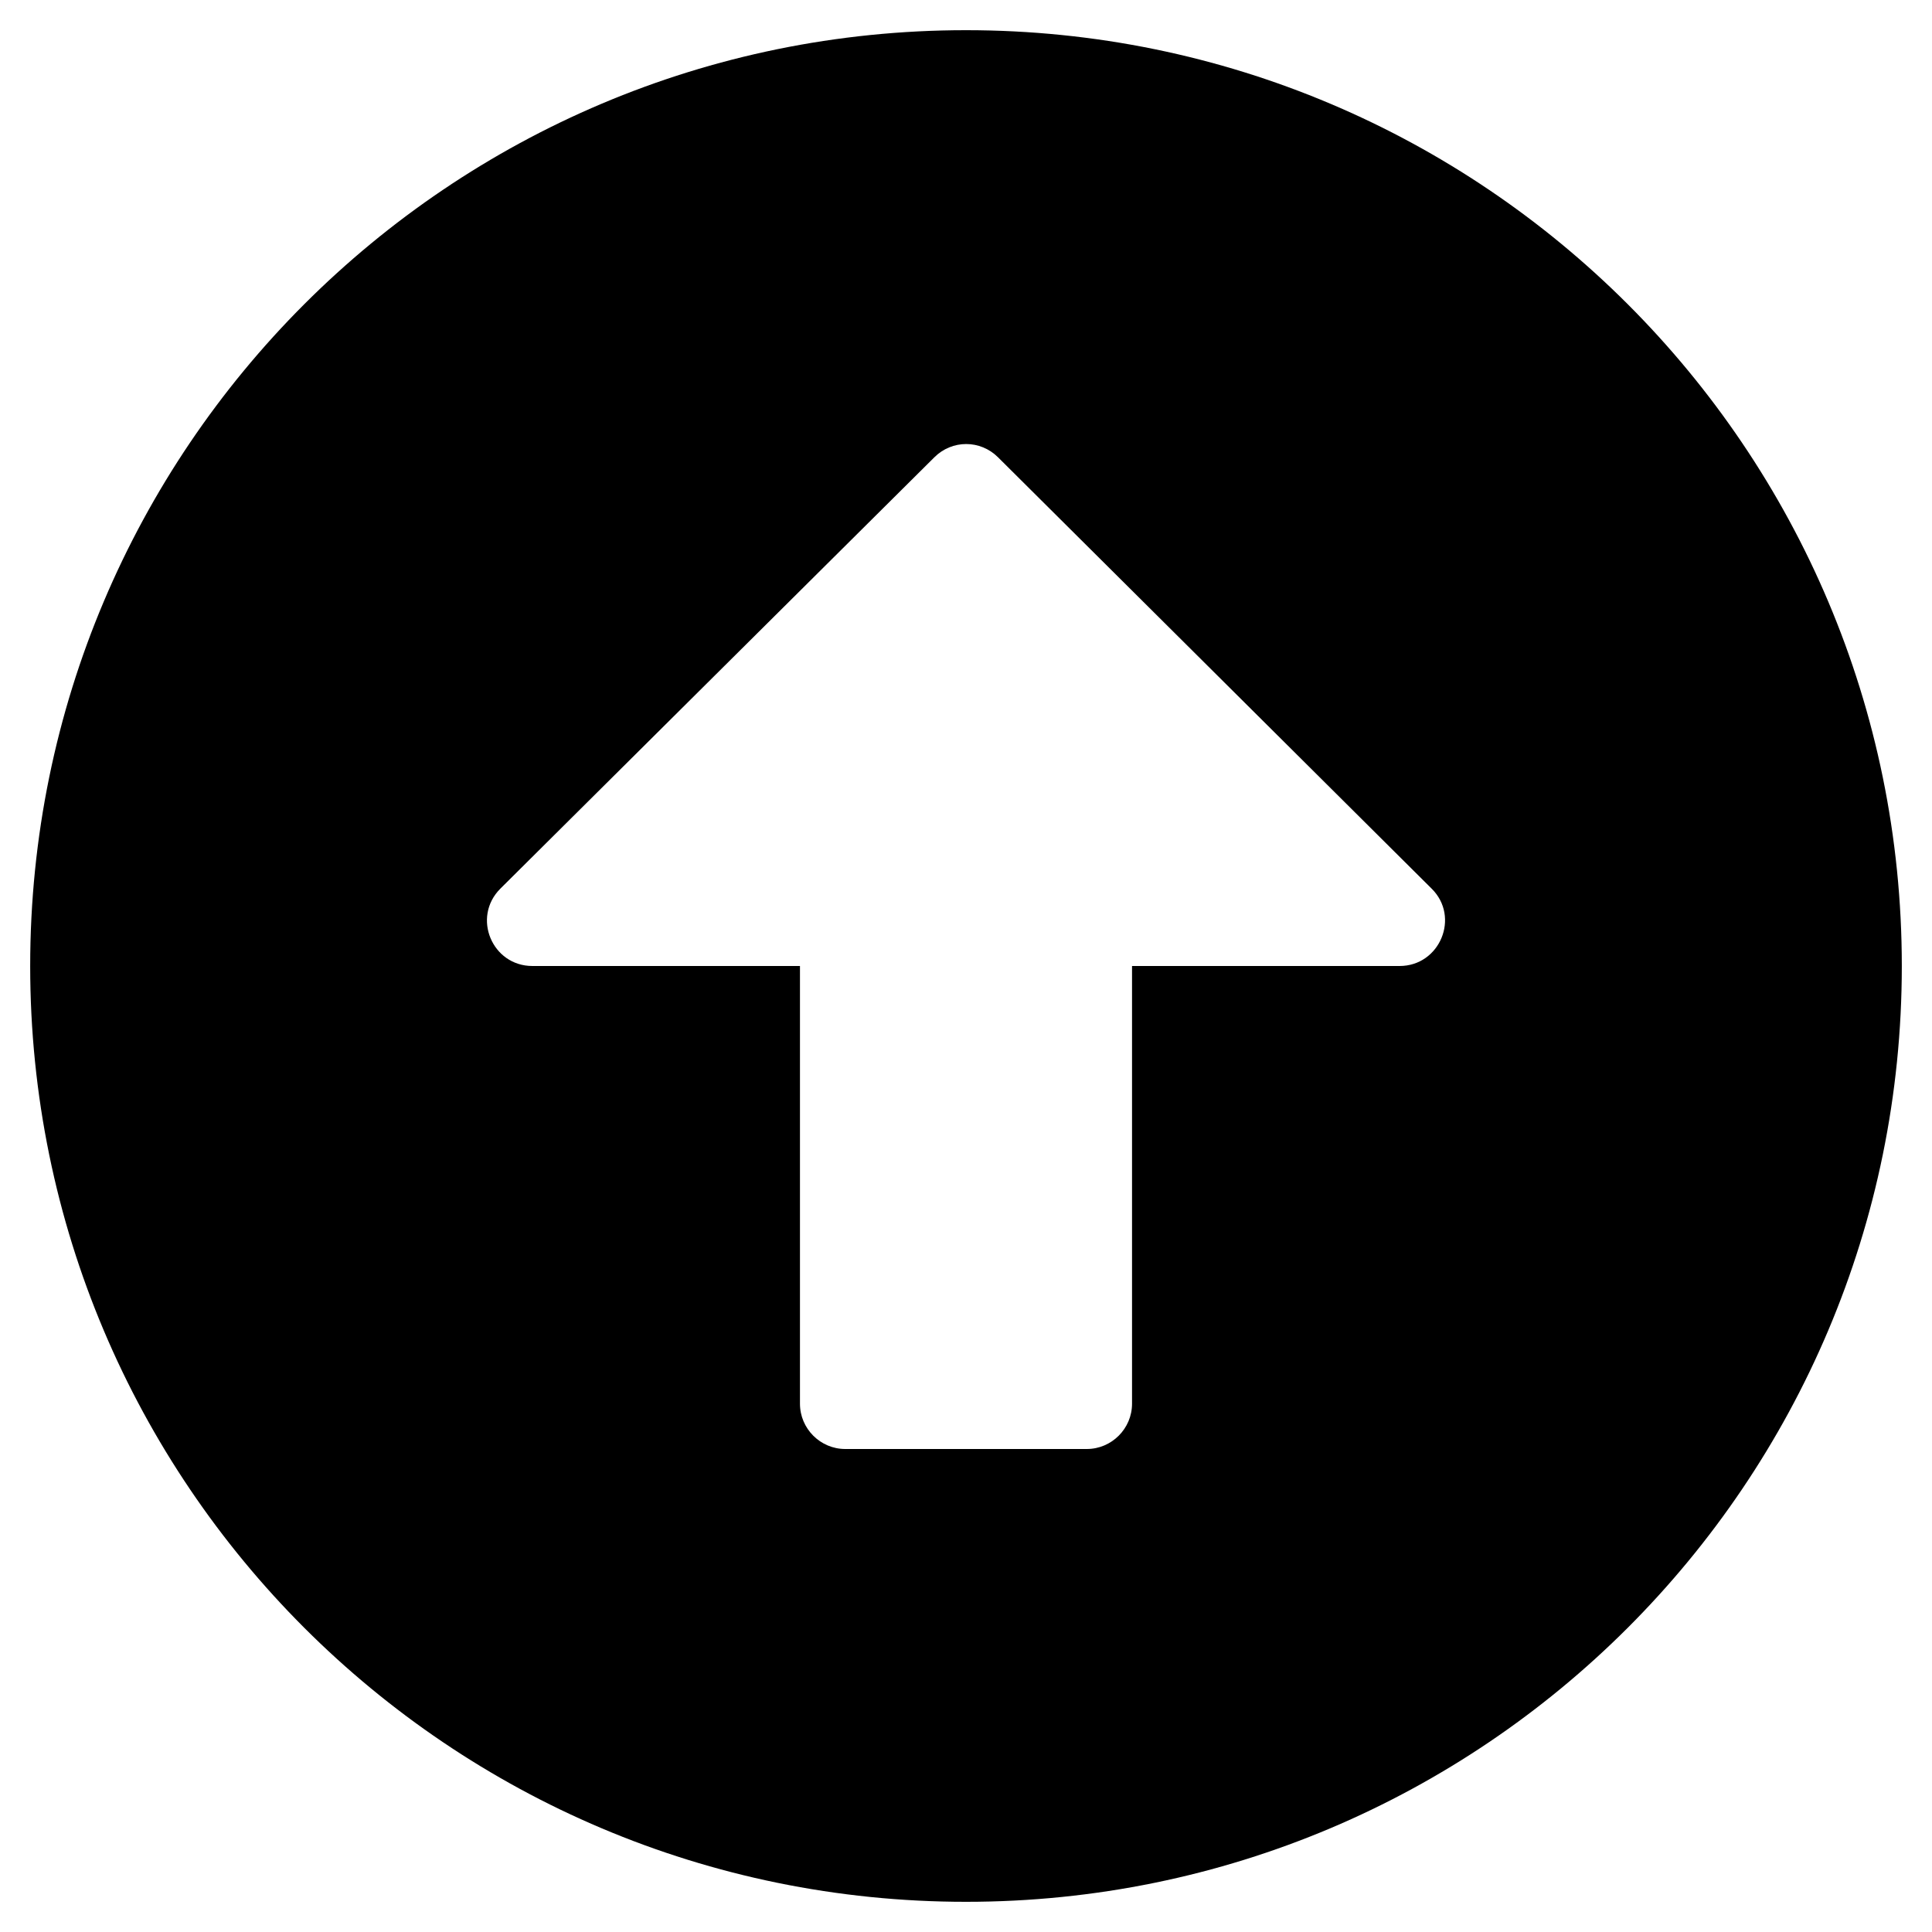
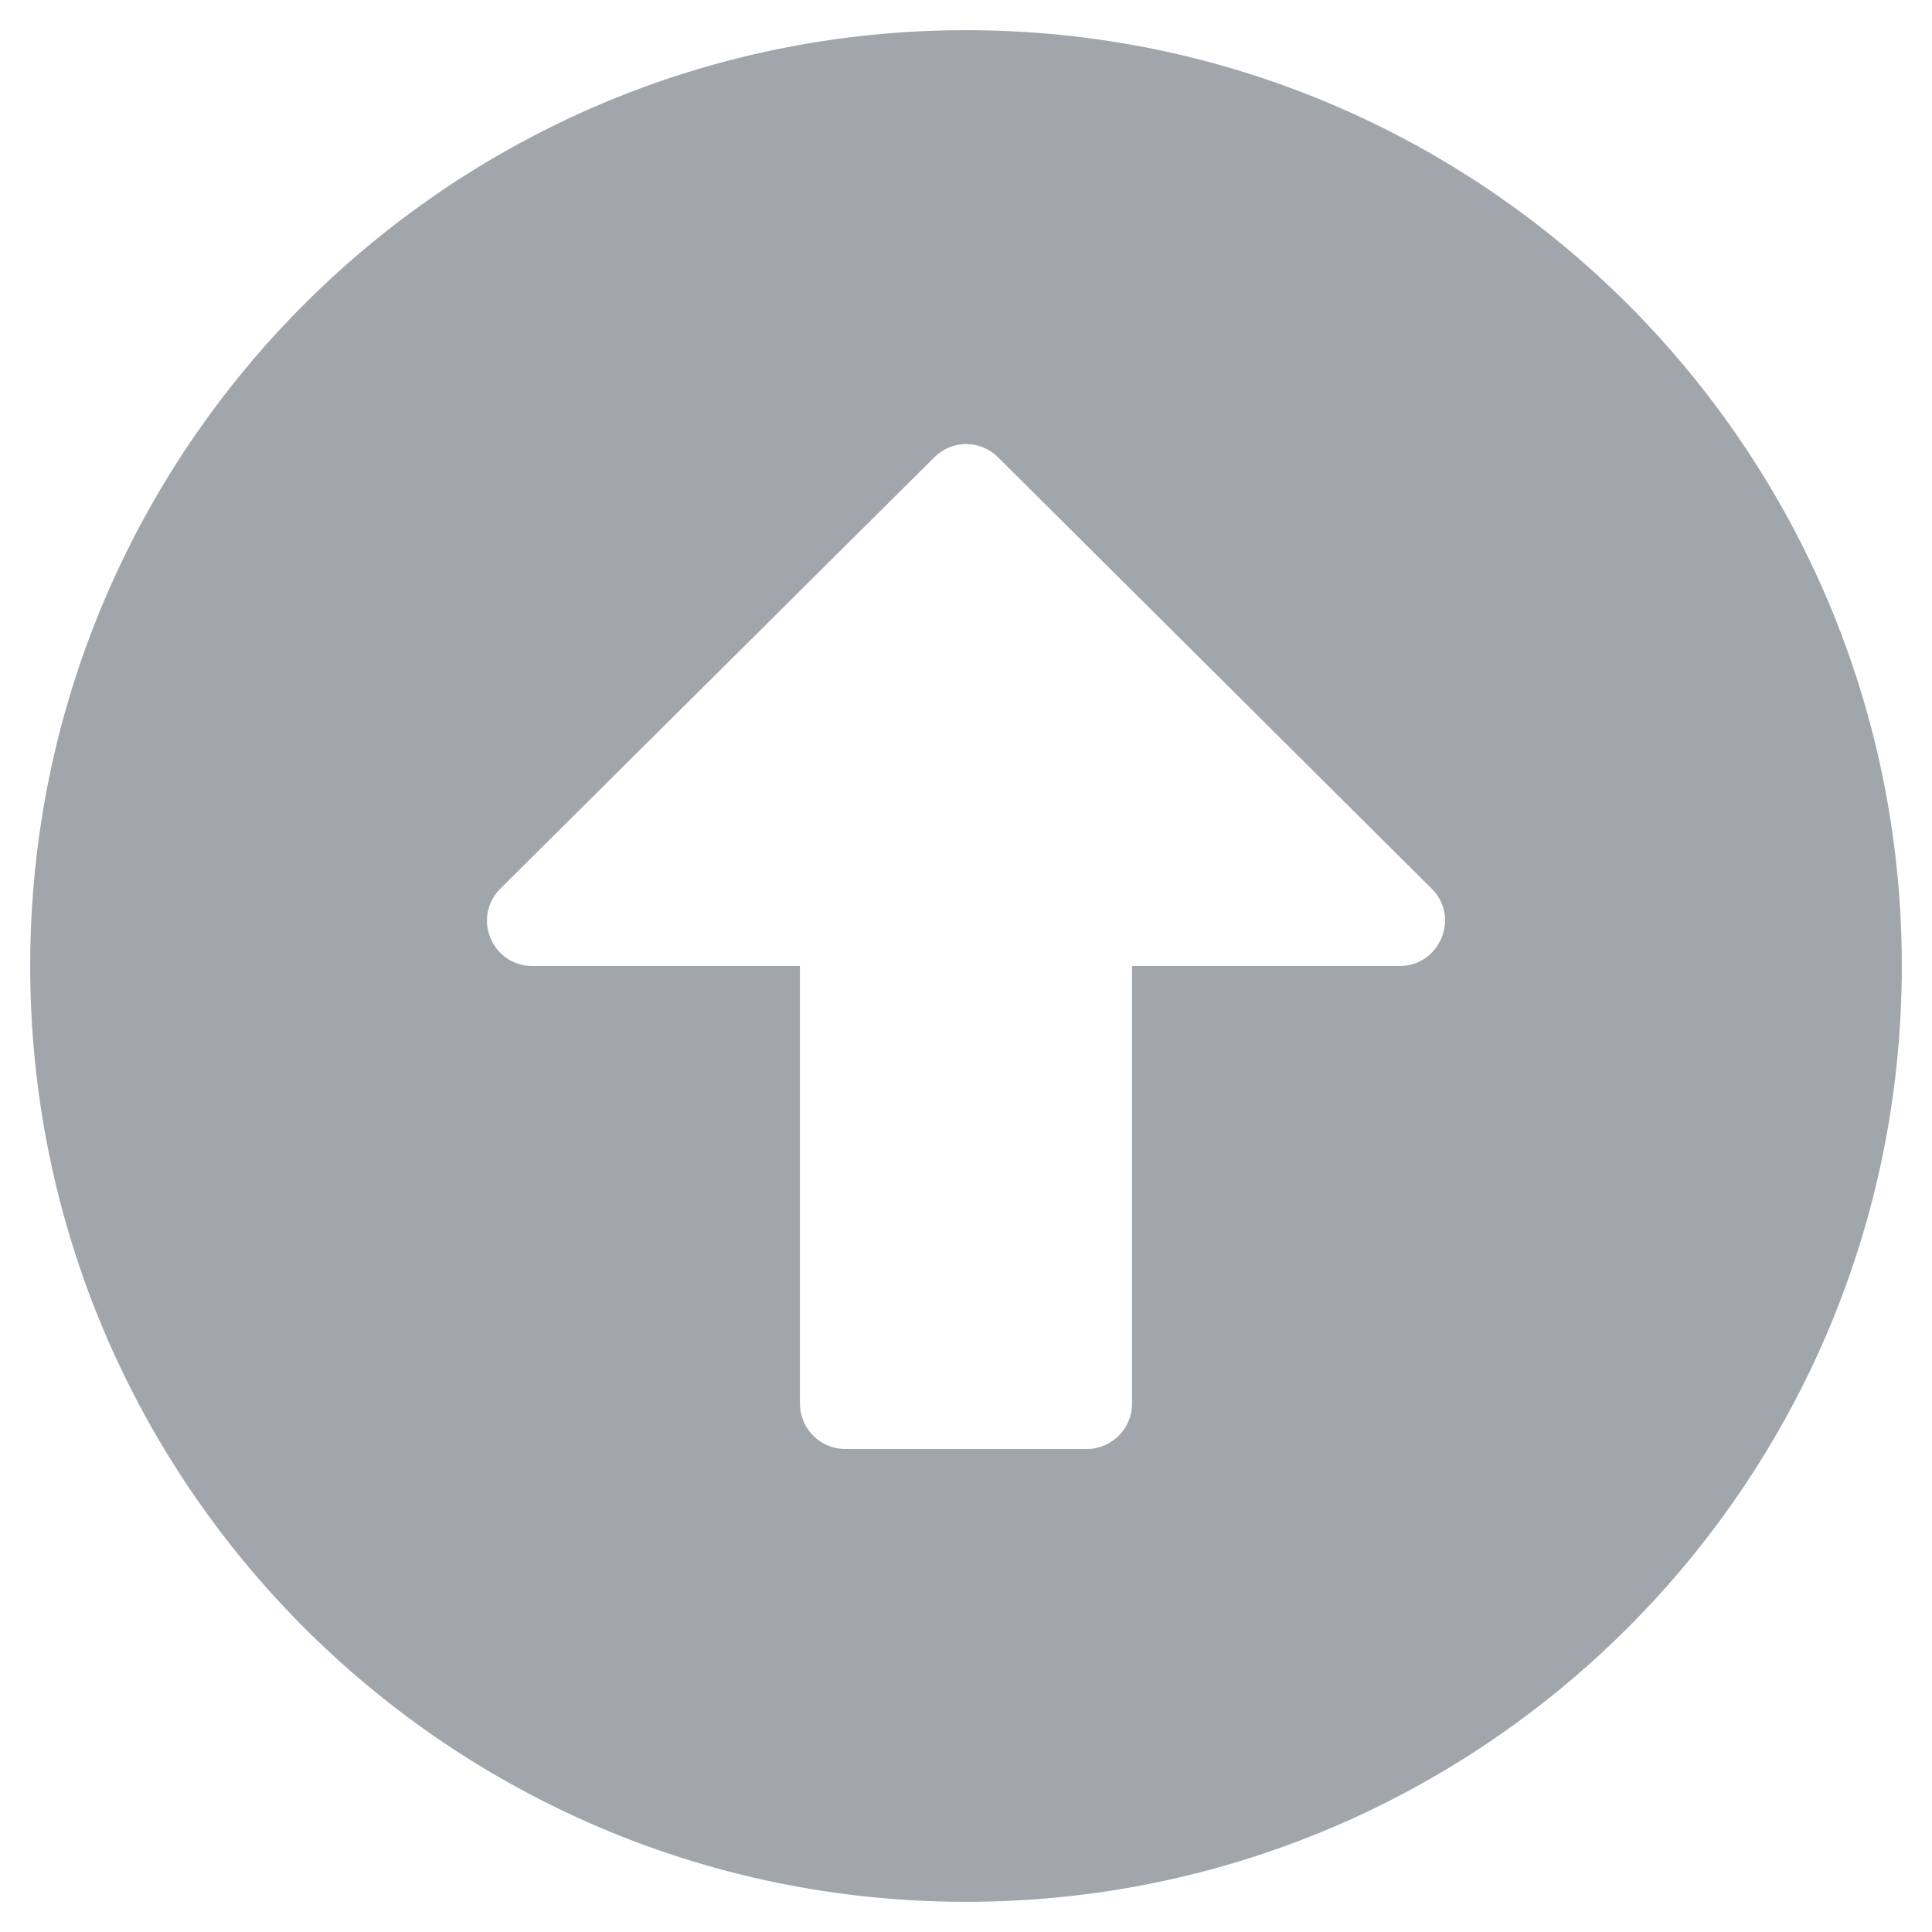
<svg xmlns="http://www.w3.org/2000/svg" aria-hidden="true" focusable="false" data-prefix="fas" data-icon="arrow-alt-circle-up" class="svg-inline--fa fa-arrow-alt-circle-up fa-w-16" role="img" viewBox="0 0 512 512">
-   <path fill="currentColor" d="M8 256C8 119 119 8 256 8s248 111 248 248-111 248-248 248S8 393 8 256zm292 116V256h70.9c10.7 0 16.1-13 8.5-20.5L264.5 121.2c-4.7-4.7-12.2-4.7-16.9 0l-115 114.3c-7.6 7.6-2.2 20.5 8.5 20.5H212v116c0 6.6 5.4 12 12 12h64c6.6 0 12-5.4 12-12z" />
+   <path fill="#A1A6AD" d="M8 256C8 119 119 8 256 8s248 111 248 248-111 248-248 248S8 393 8 256zm292 116V256h70.9c10.7 0 16.1-13 8.5-20.5L264.5 121.2c-4.7-4.7-12.2-4.7-16.9 0l-115 114.3c-7.6 7.6-2.2 20.5 8.5 20.5H212v116c0 6.6 5.4 12 12 12h64c6.6 0 12-5.4 12-12z" />
</svg>
